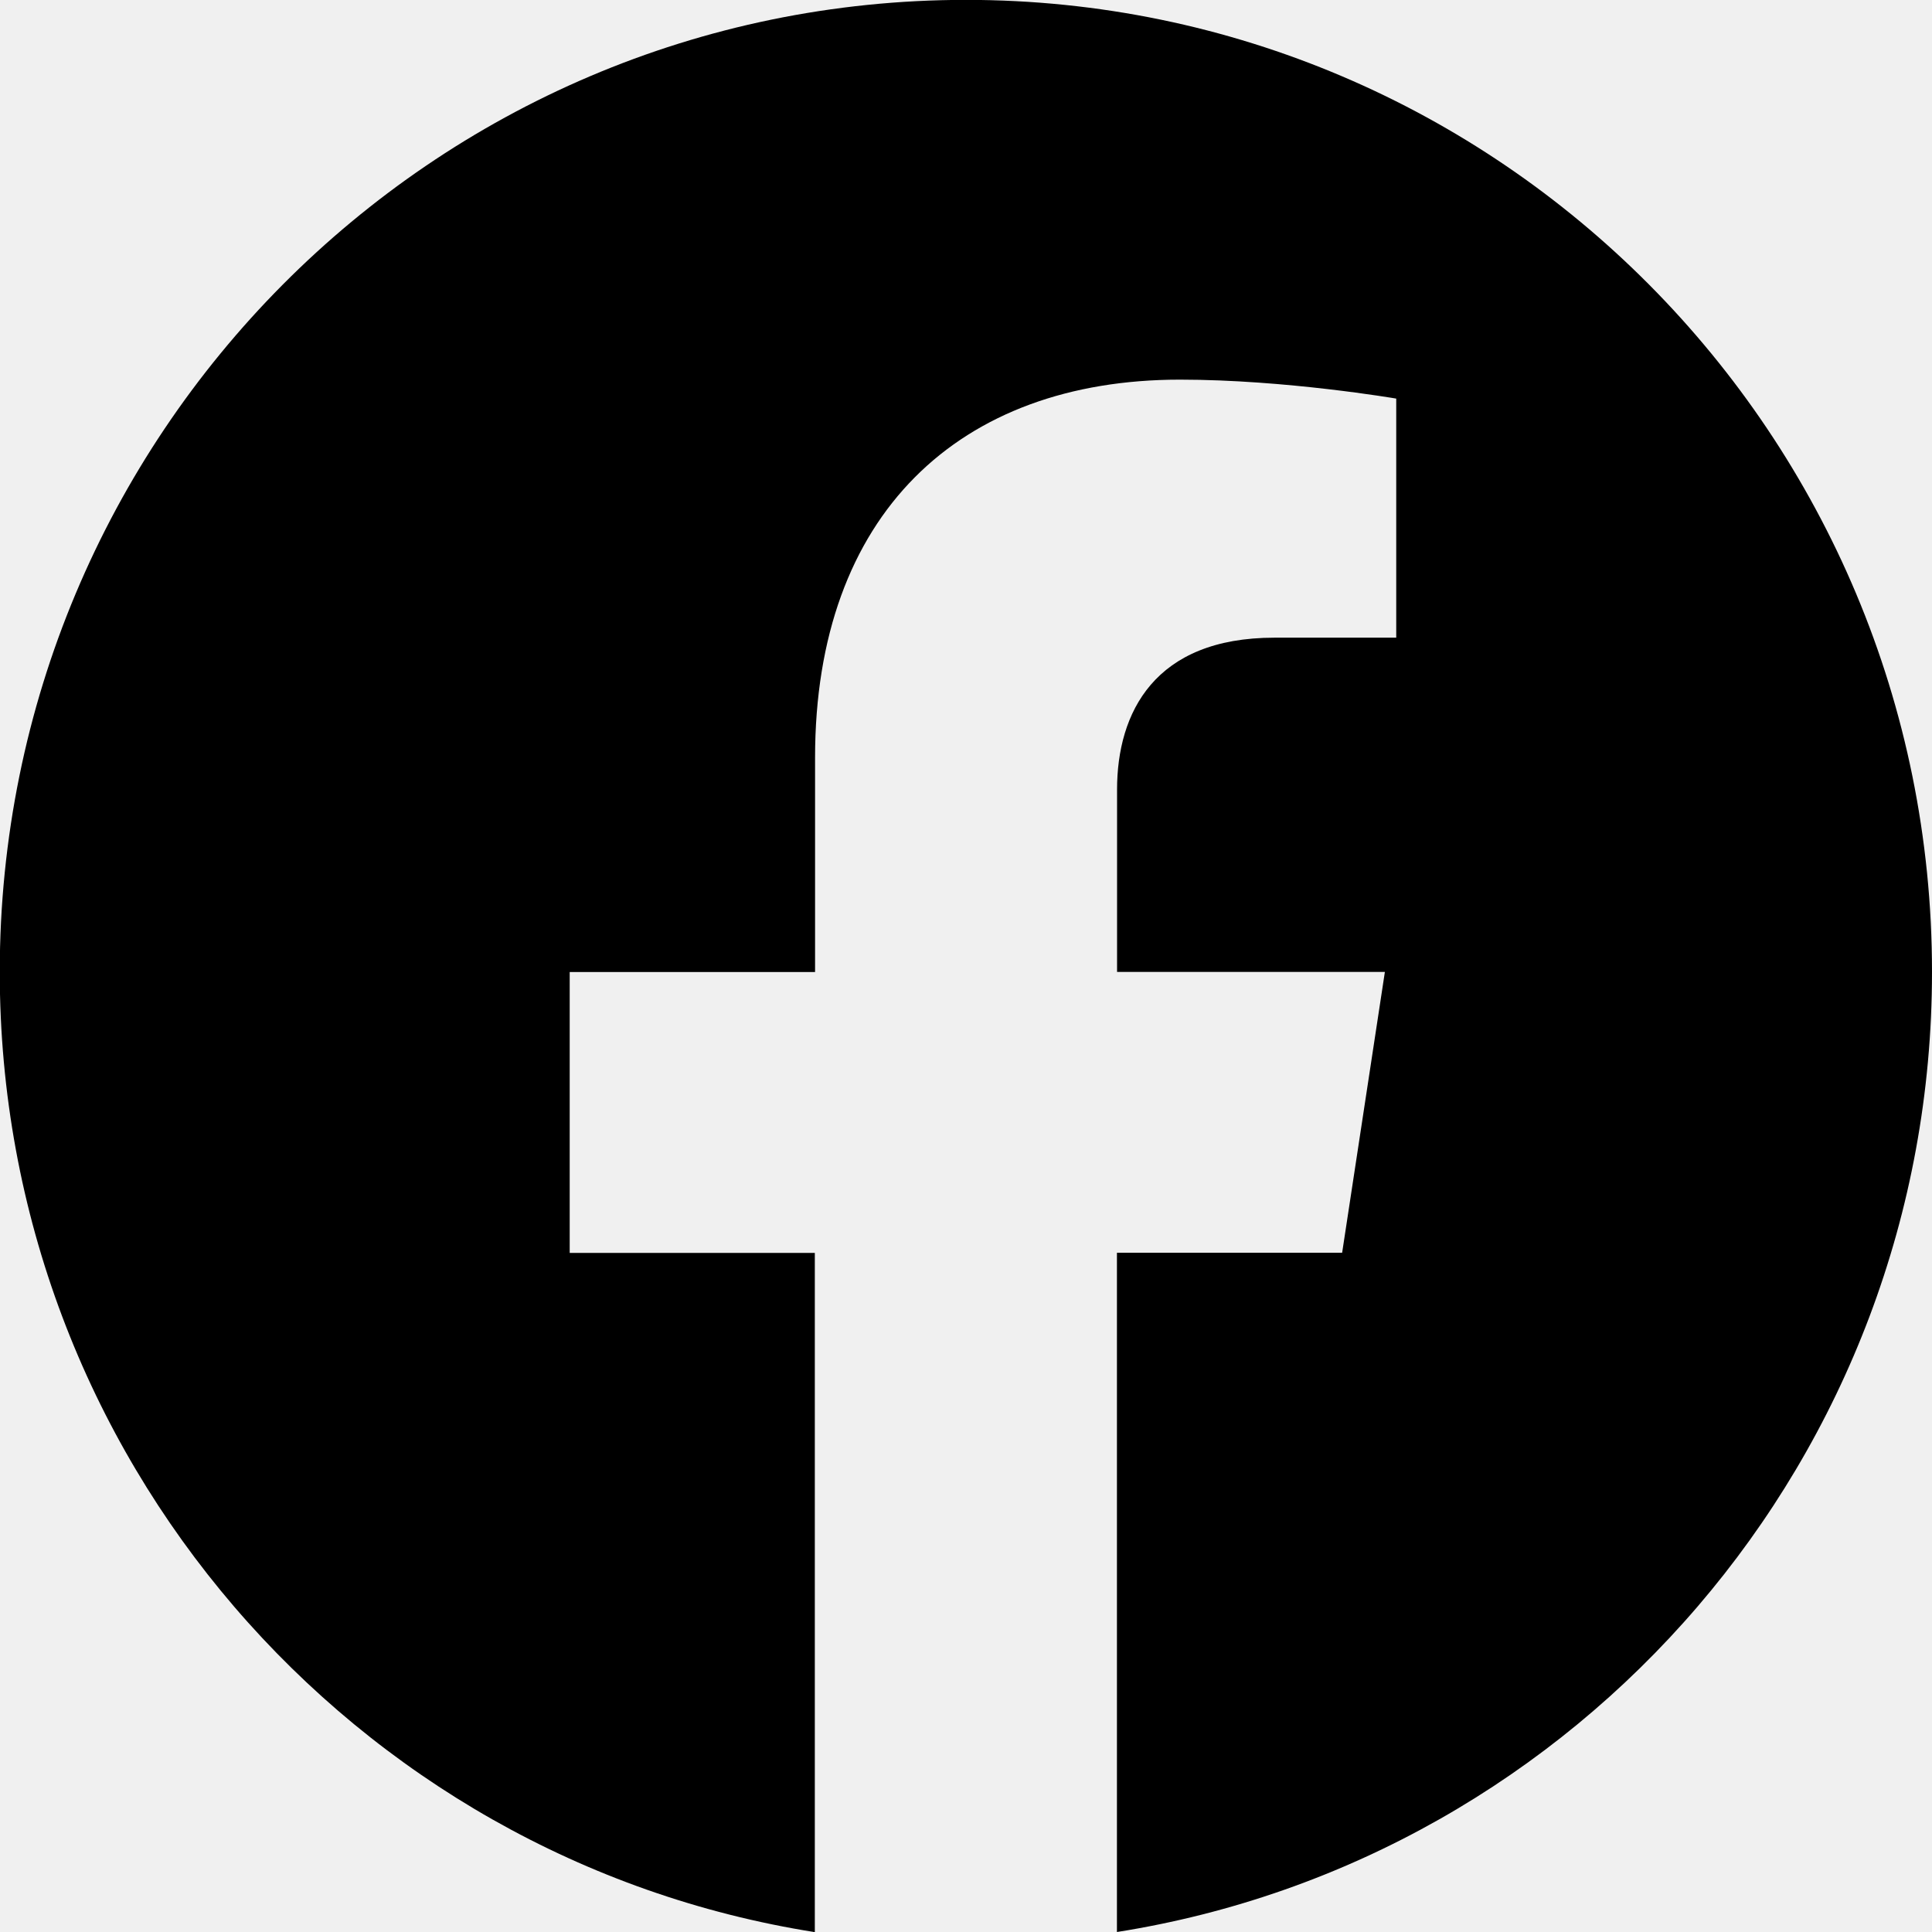
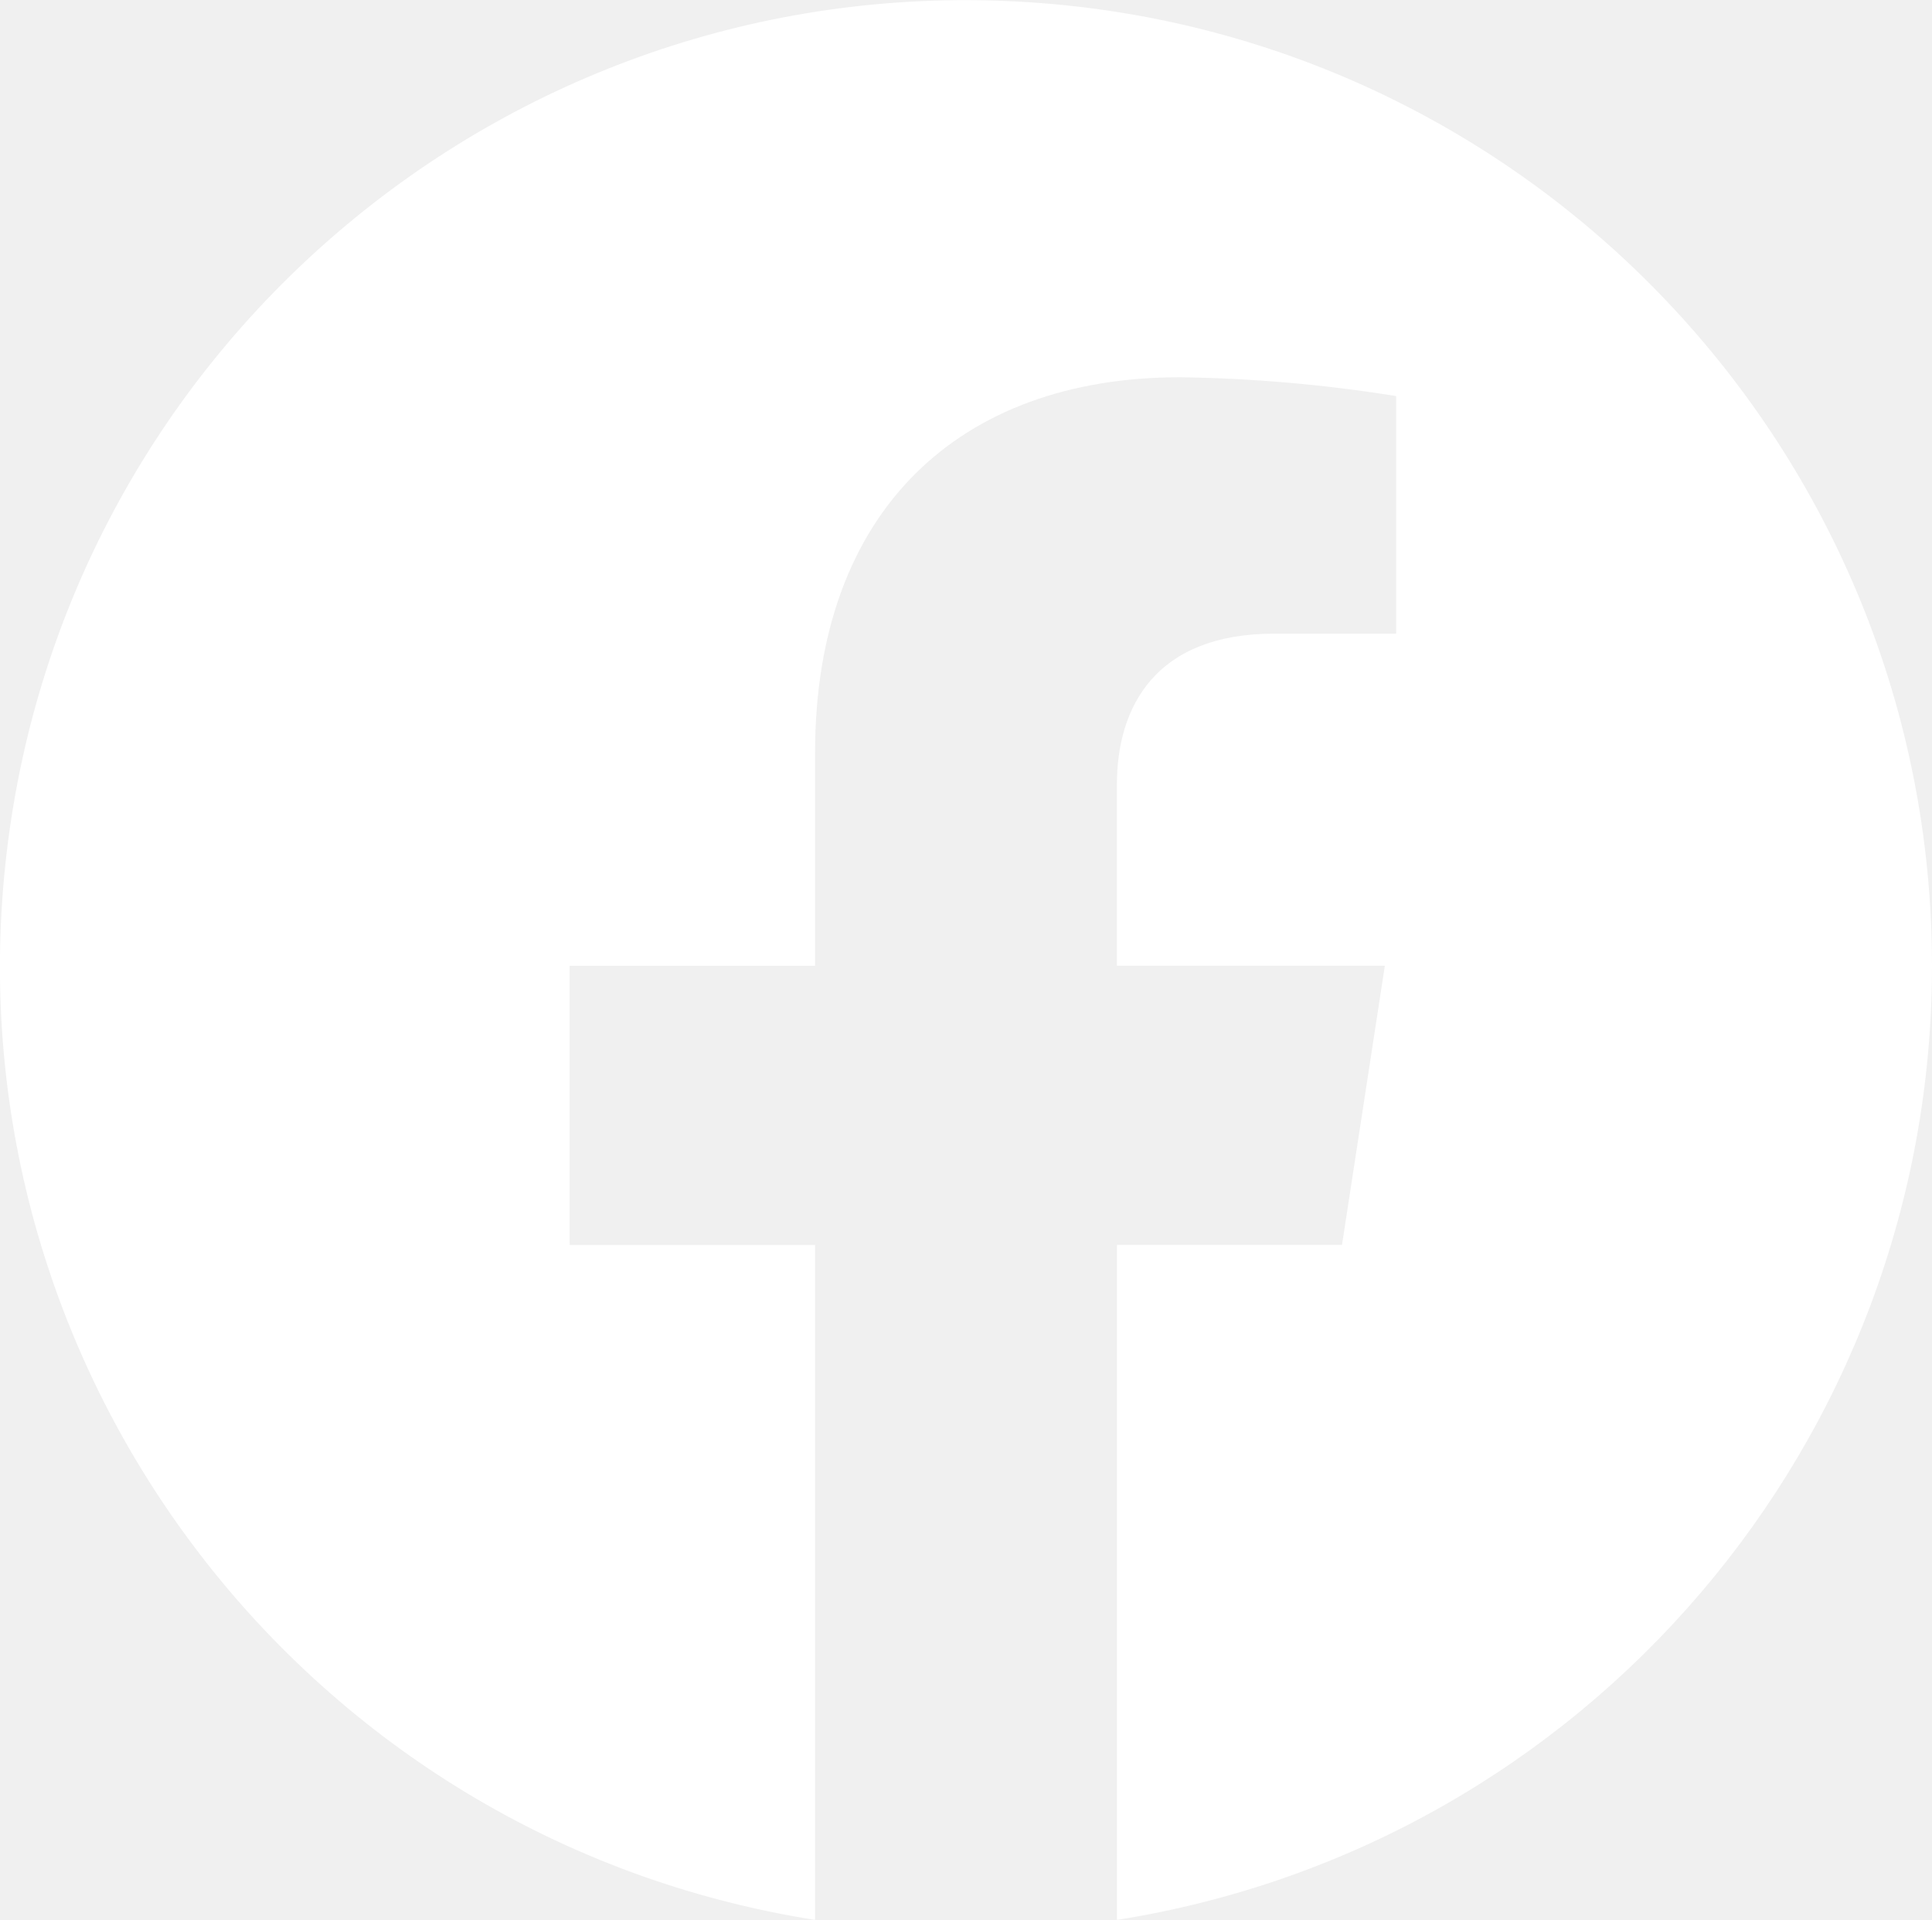
- <svg xmlns="http://www.w3.org/2000/svg" width="16" height="16" fill="currentColor" class="bi bi-facebook" viewBox="0 0 16 16">
-   <path d="M16 8.049c0-4.446-3.582-8.05-8-8.05C3.58 0-.002 3.603-.002 8.05c0 4.017 2.926 7.347 6.75 7.951v-5.625h-2.03V8.05H6.75V6.275c0-2.017 1.195-3.131 3.022-3.131.876 0 1.791.157 1.791.157v1.98h-1.009c-.993 0-1.303.621-1.303 1.258v1.51h2.218l-.354 2.326H9.25V16c3.824-.604 6.75-3.934 6.75-7.951z" />
+ <svg xmlns="http://www.w3.org/2000/svg" width="348.547" height="346.439" viewBox="0 0 348.547 346.439">
+   <path id="Icon_awesome-facebook" data-name="Icon awesome-facebook" d="M349.109,174.836A174.273,174.273,0,1,0,147.606,347V225.214H103.335V174.836h44.271v-38.4c0-43.674,26-67.8,65.823-67.8a268.2,268.2,0,0,1,39.015,3.4v42.866H230.463c-21.644,0-28.4,13.436-28.4,27.216v32.711H250.4l-7.73,50.378h-40.6V347A174.336,174.336,0,0,0,349.109,174.836Z" transform="translate(-0.563 -0.563)" fill="#fff" />
</svg>
